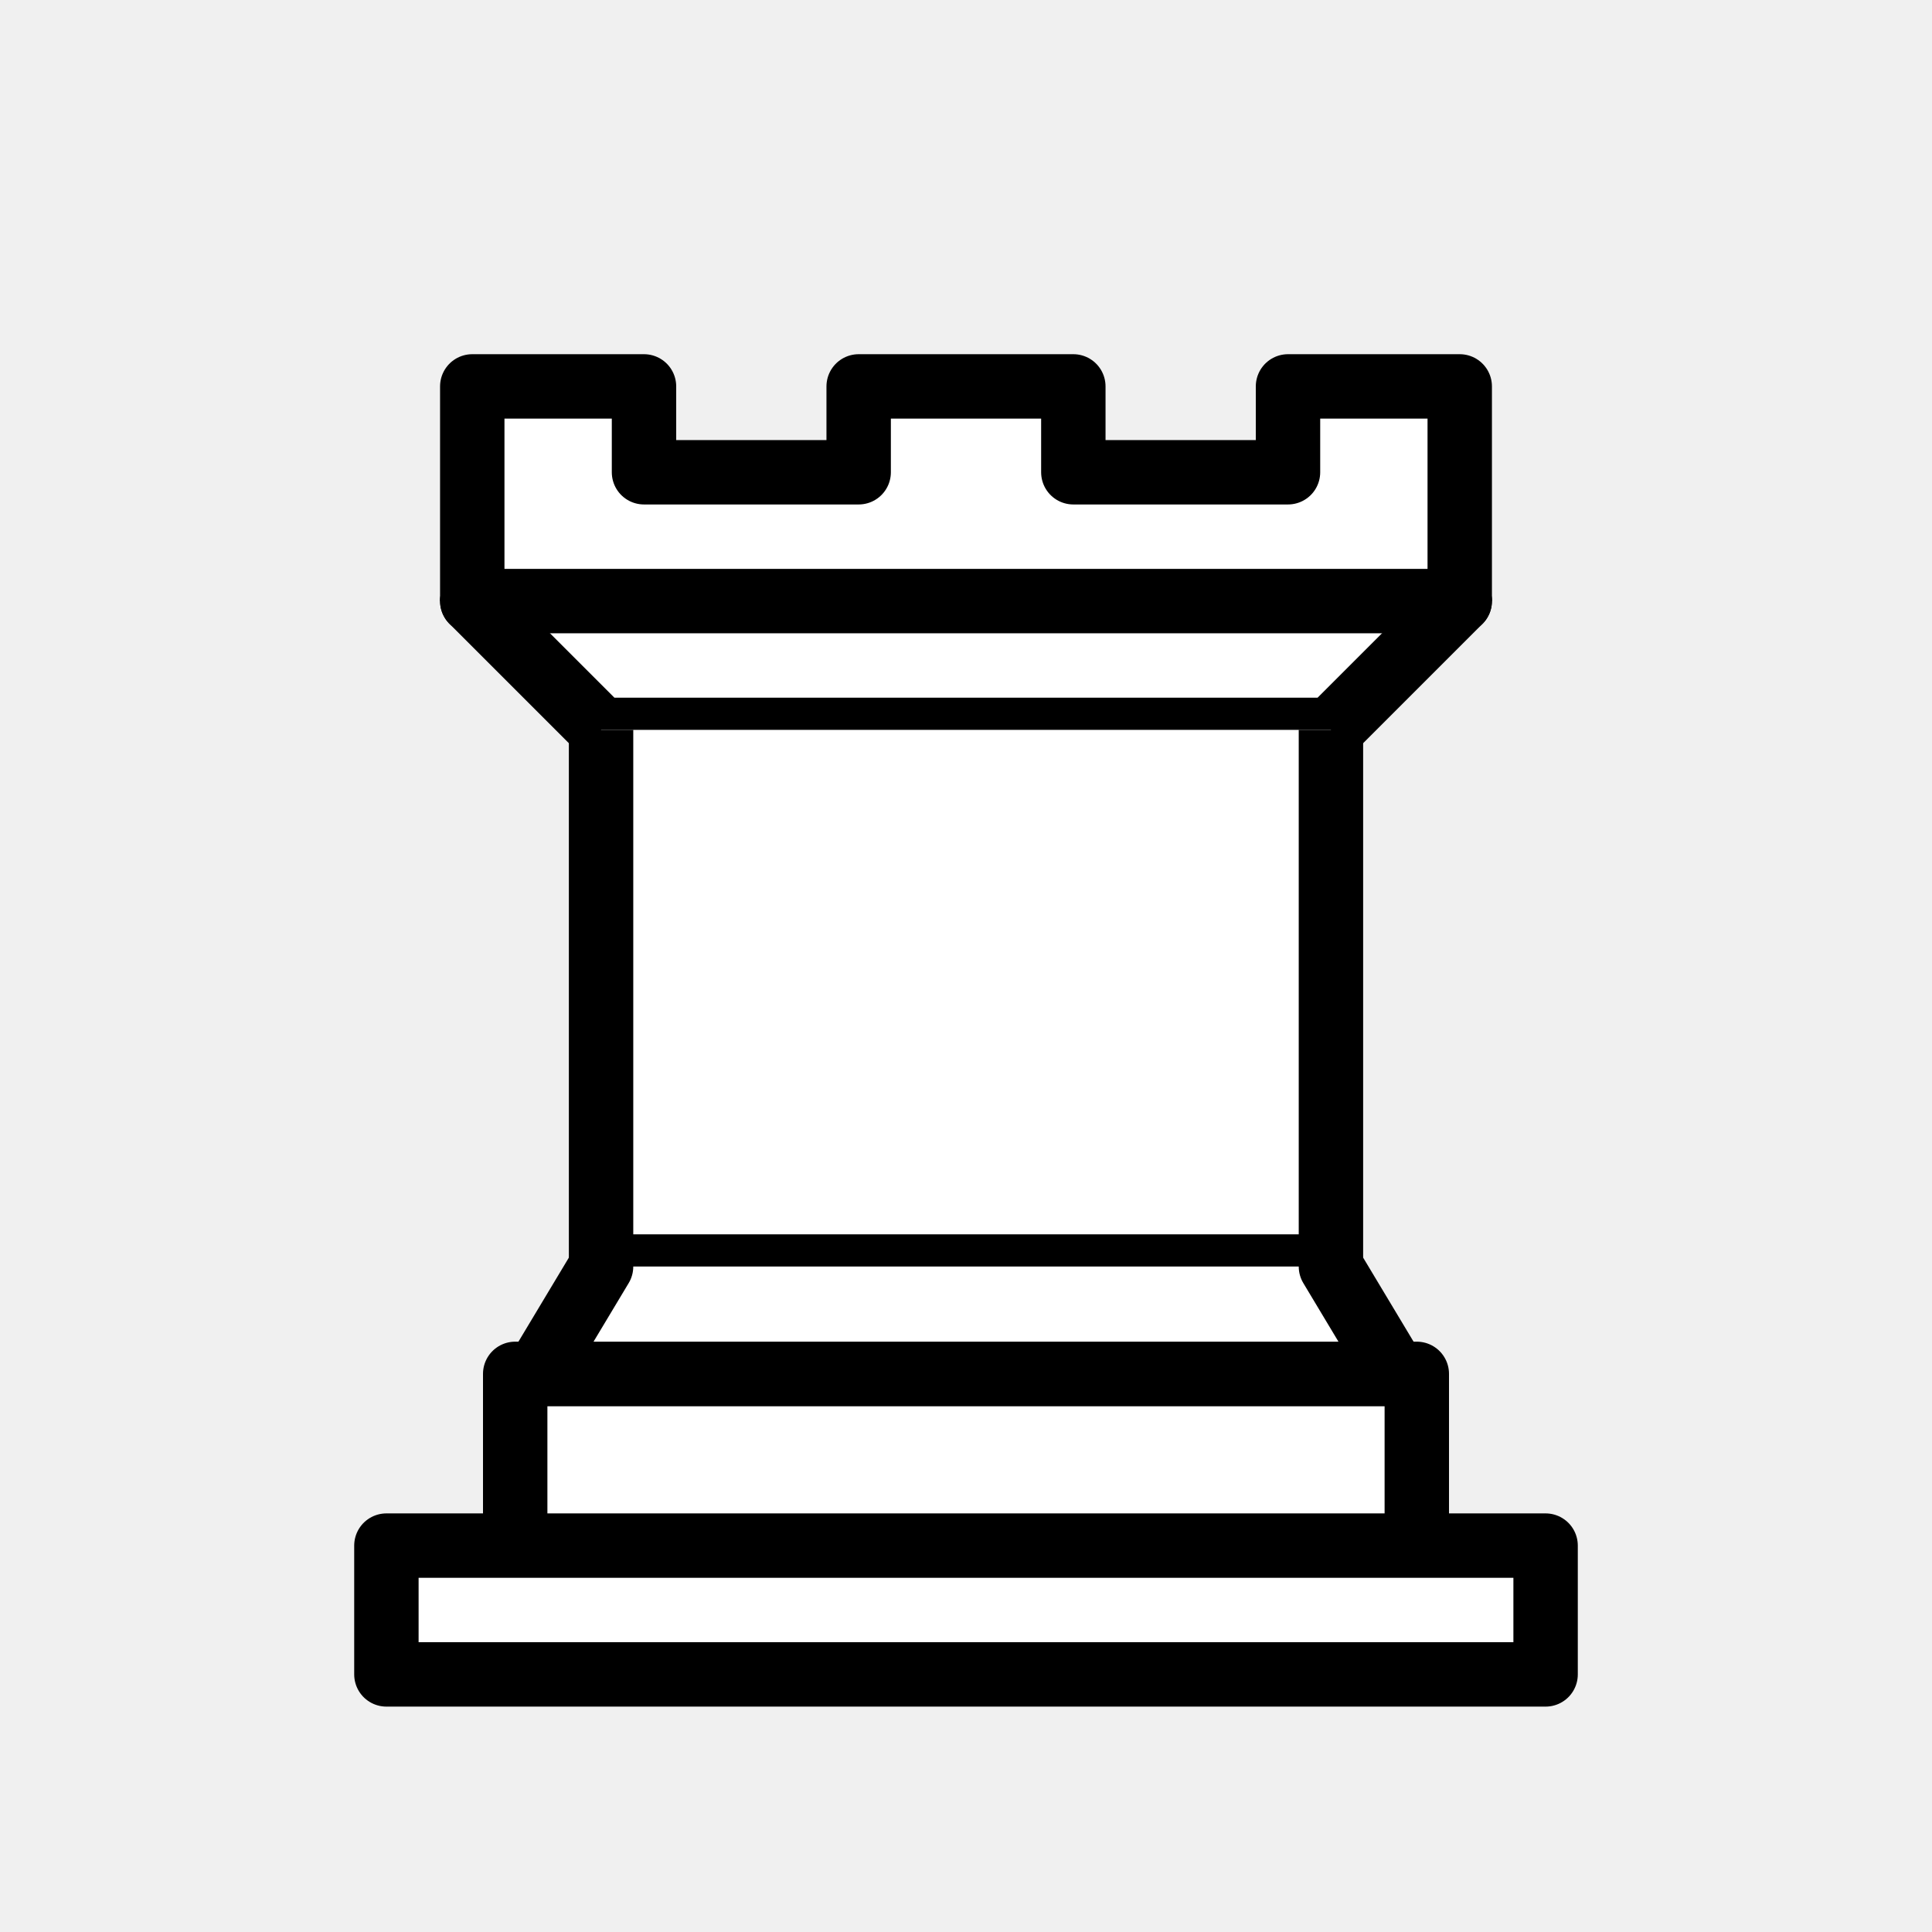
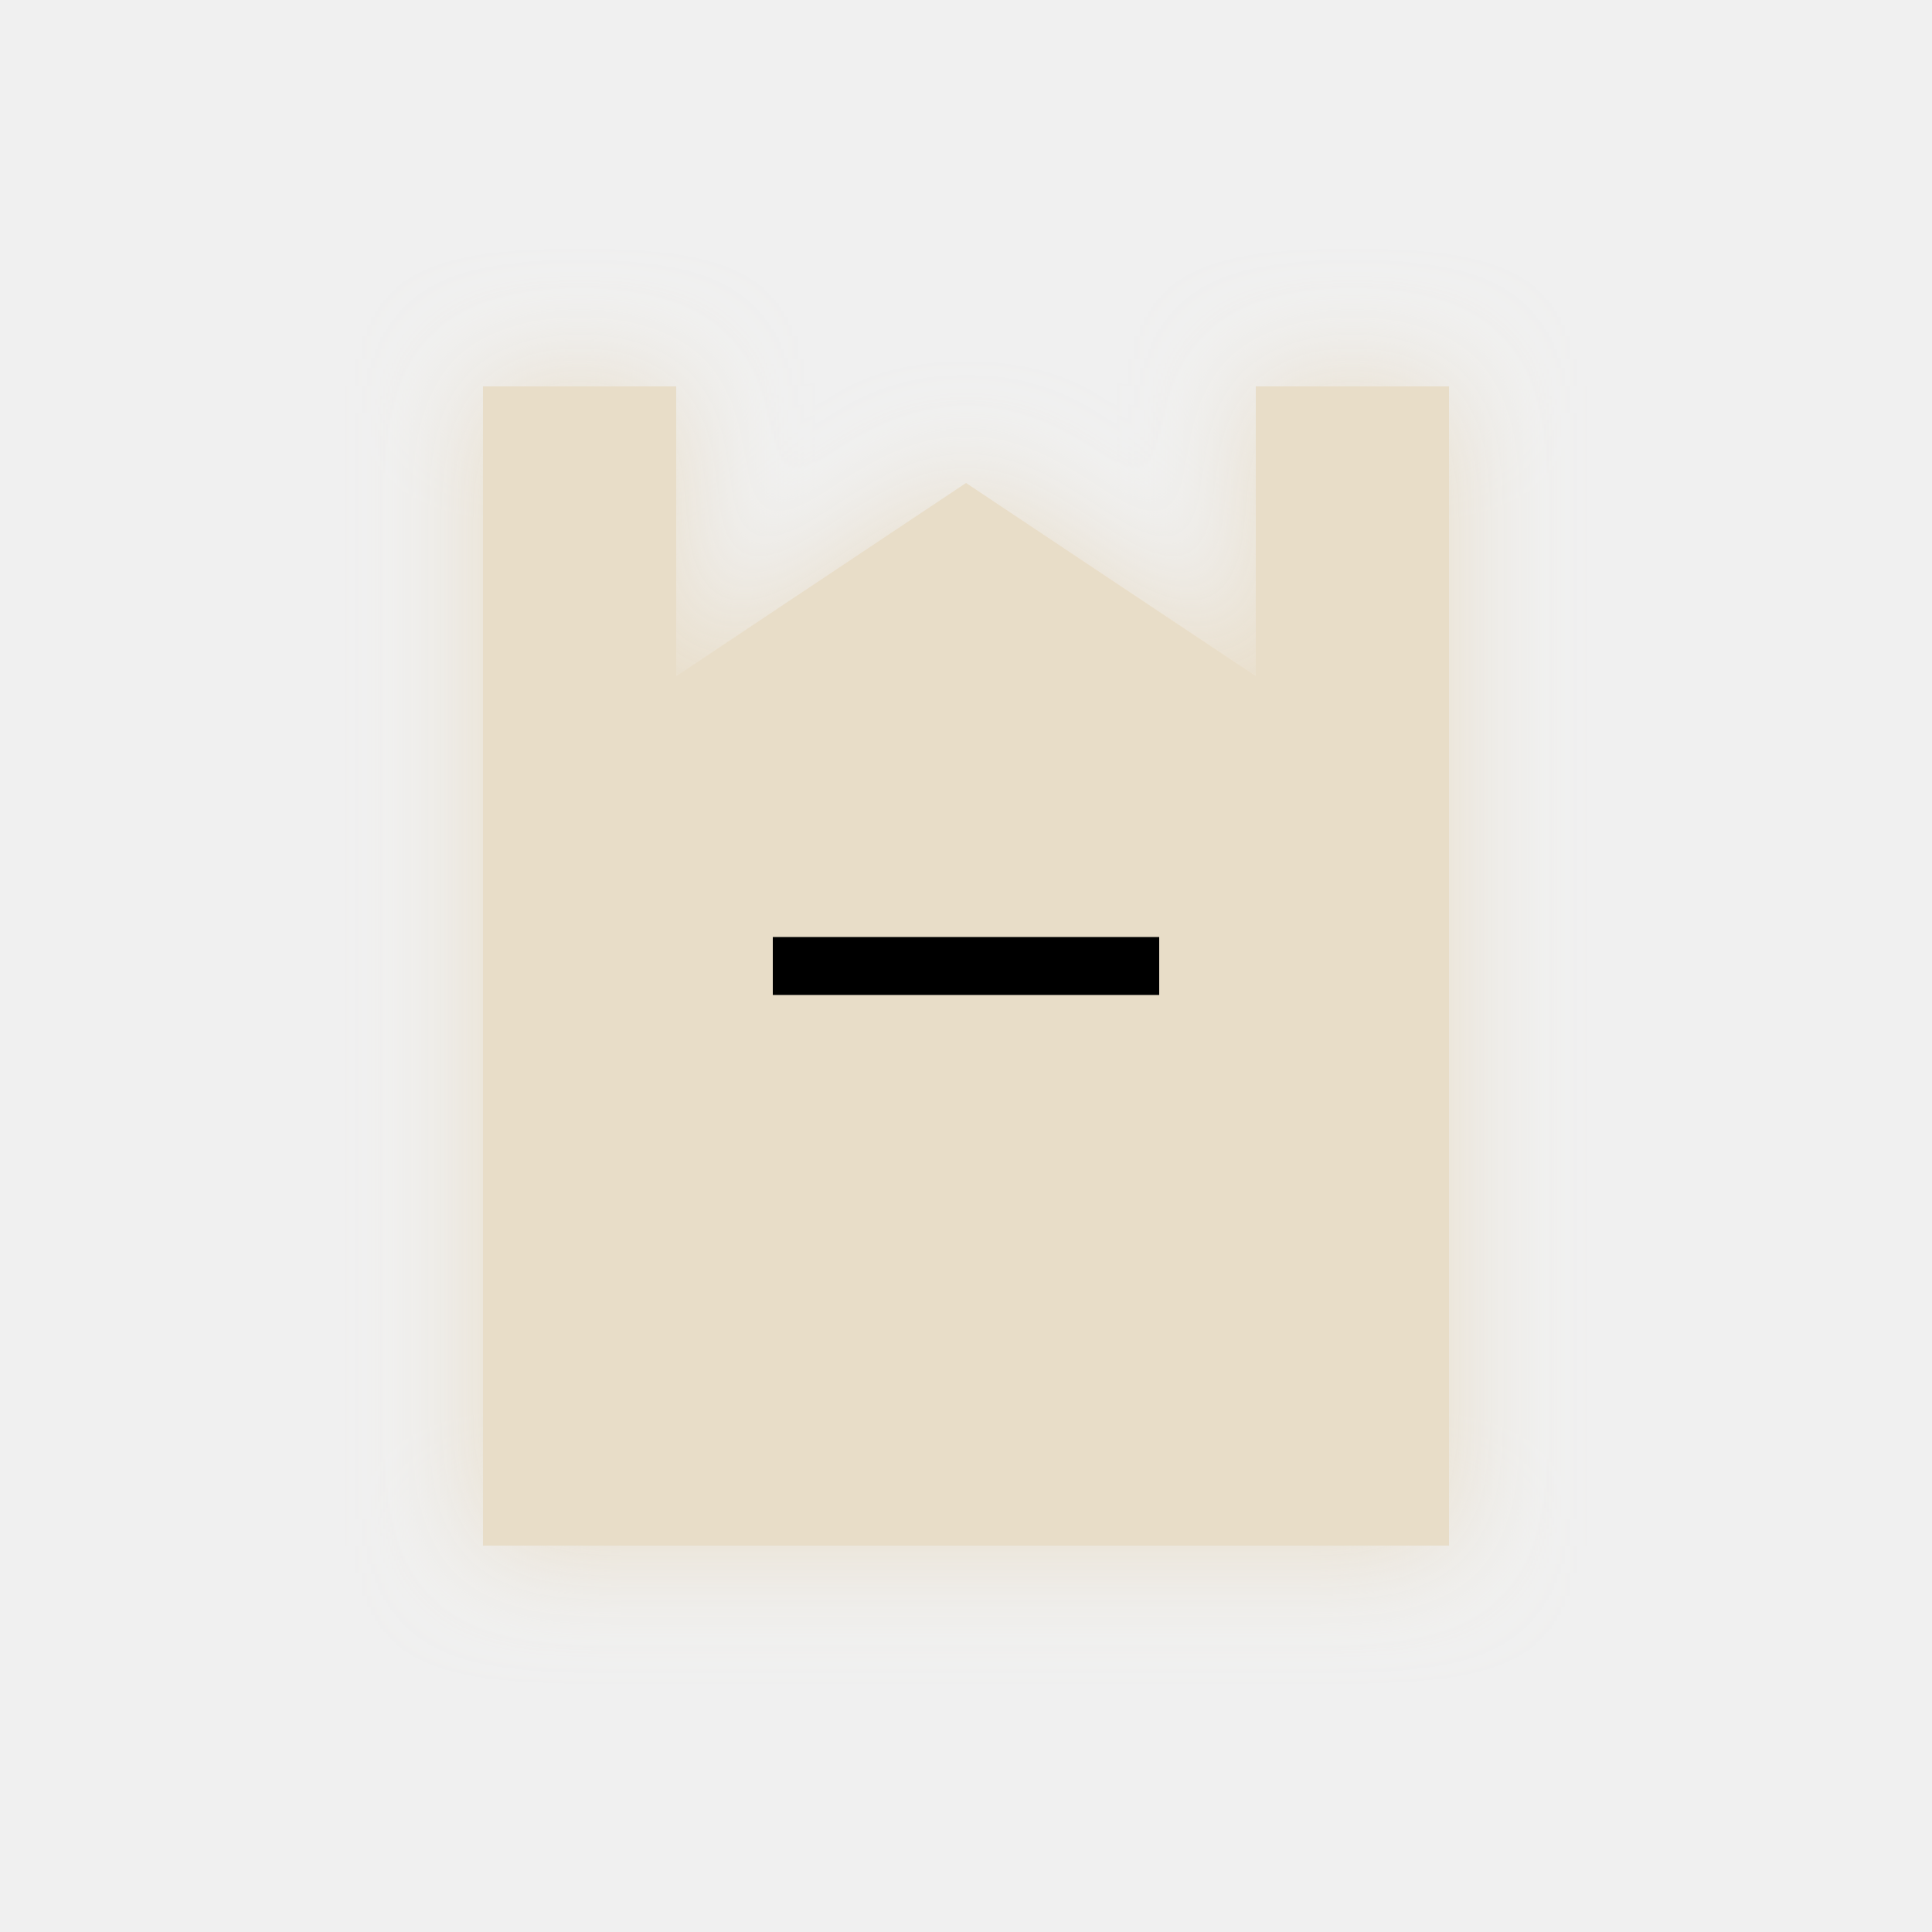
- <svg xmlns="http://www.w3.org/2000/svg" viewBox="0 0 45 45">
-   <g fill="#fff" fill-rule="evenodd" stroke="#000" stroke-linecap="round" stroke-linejoin="round" stroke-width="1.5">
-     <path stroke-linecap="butt" d="M9 39h27v-3H9zm3-3v-4h21v4zm-1-22V9h4v2h5V9h5v2h5V9h4v5" />
-     <path d="m34 14-3 3H14l-3-3" />
-     <path stroke-linecap="butt" stroke-linejoin="miter" d="M31 17v12.5H14V17" />
-     <path d="m31 29.5 1.5 2.5h-20l1.5-2.5" />
-     <path fill="none" stroke-linejoin="miter" d="M11 14h23" />
+ <svg xmlns="http://www.w3.org/2000/svg" viewBox="0 0 100 100" width="100%" height="100%">
+   <defs>
+     <filter id="glow" x="-20%" y="-20%" width="140%" height="140%">
+       <feGaussianBlur stdDeviation="3" result="blur" />
+       <feComposite in="SourceGraphic" in2="blur" operator="over" />
+     </filter>
+   </defs>
+   <g style="color: #E8DDC8; filter: url(#glow); drop-shadow: 0px 8px 12px rgba(0,0,0,0.8);">
+     <path d="M25 20 L35 20 L35 35 L50 25 L65 35 L65 20 L75 20 L75 80 L25 80 Z" fill="currentColor" />
+     <path d="M40 50 L60 50" stroke="#000" stroke-width="3" />
  </g>
</svg>
